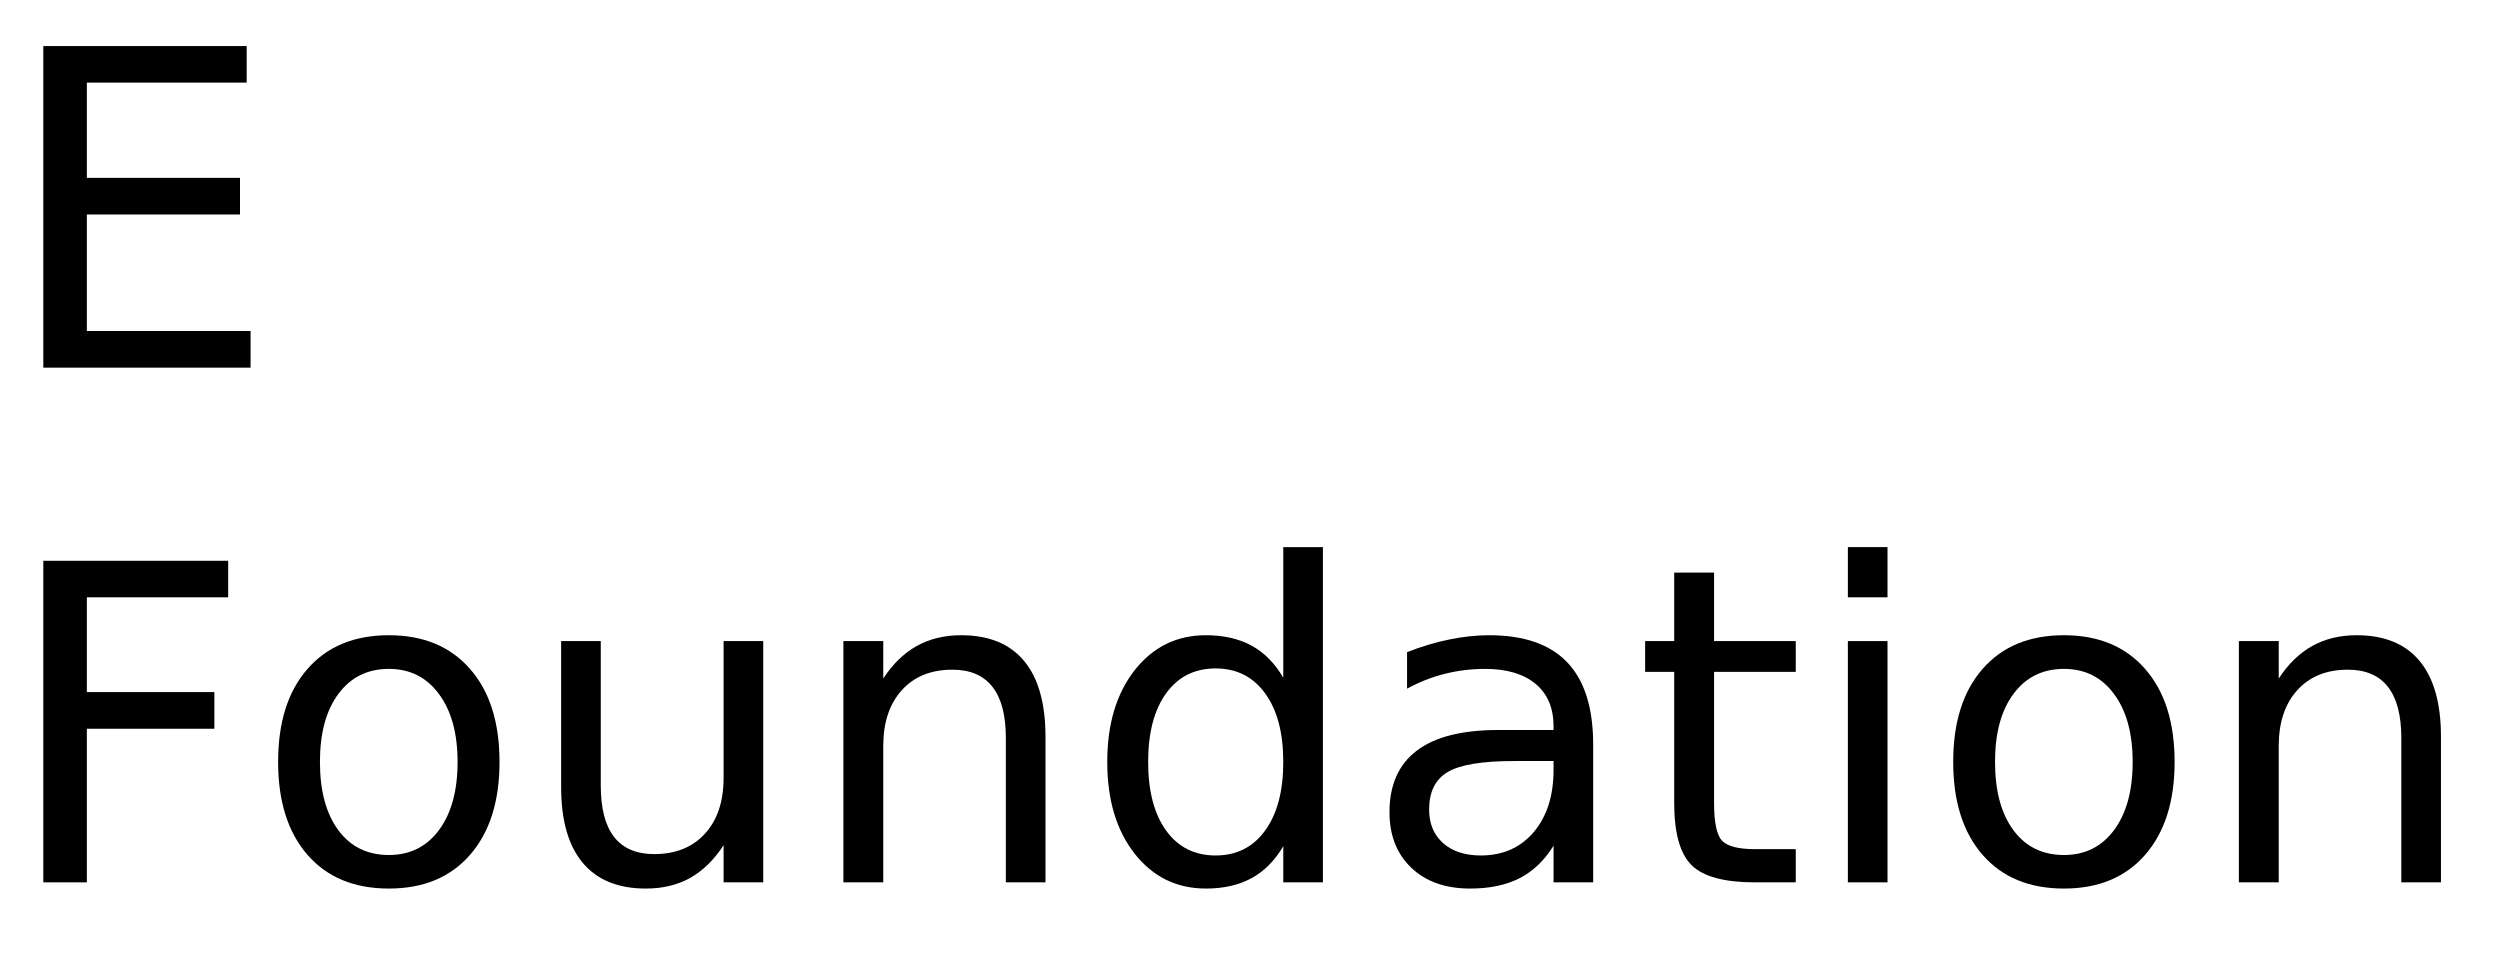
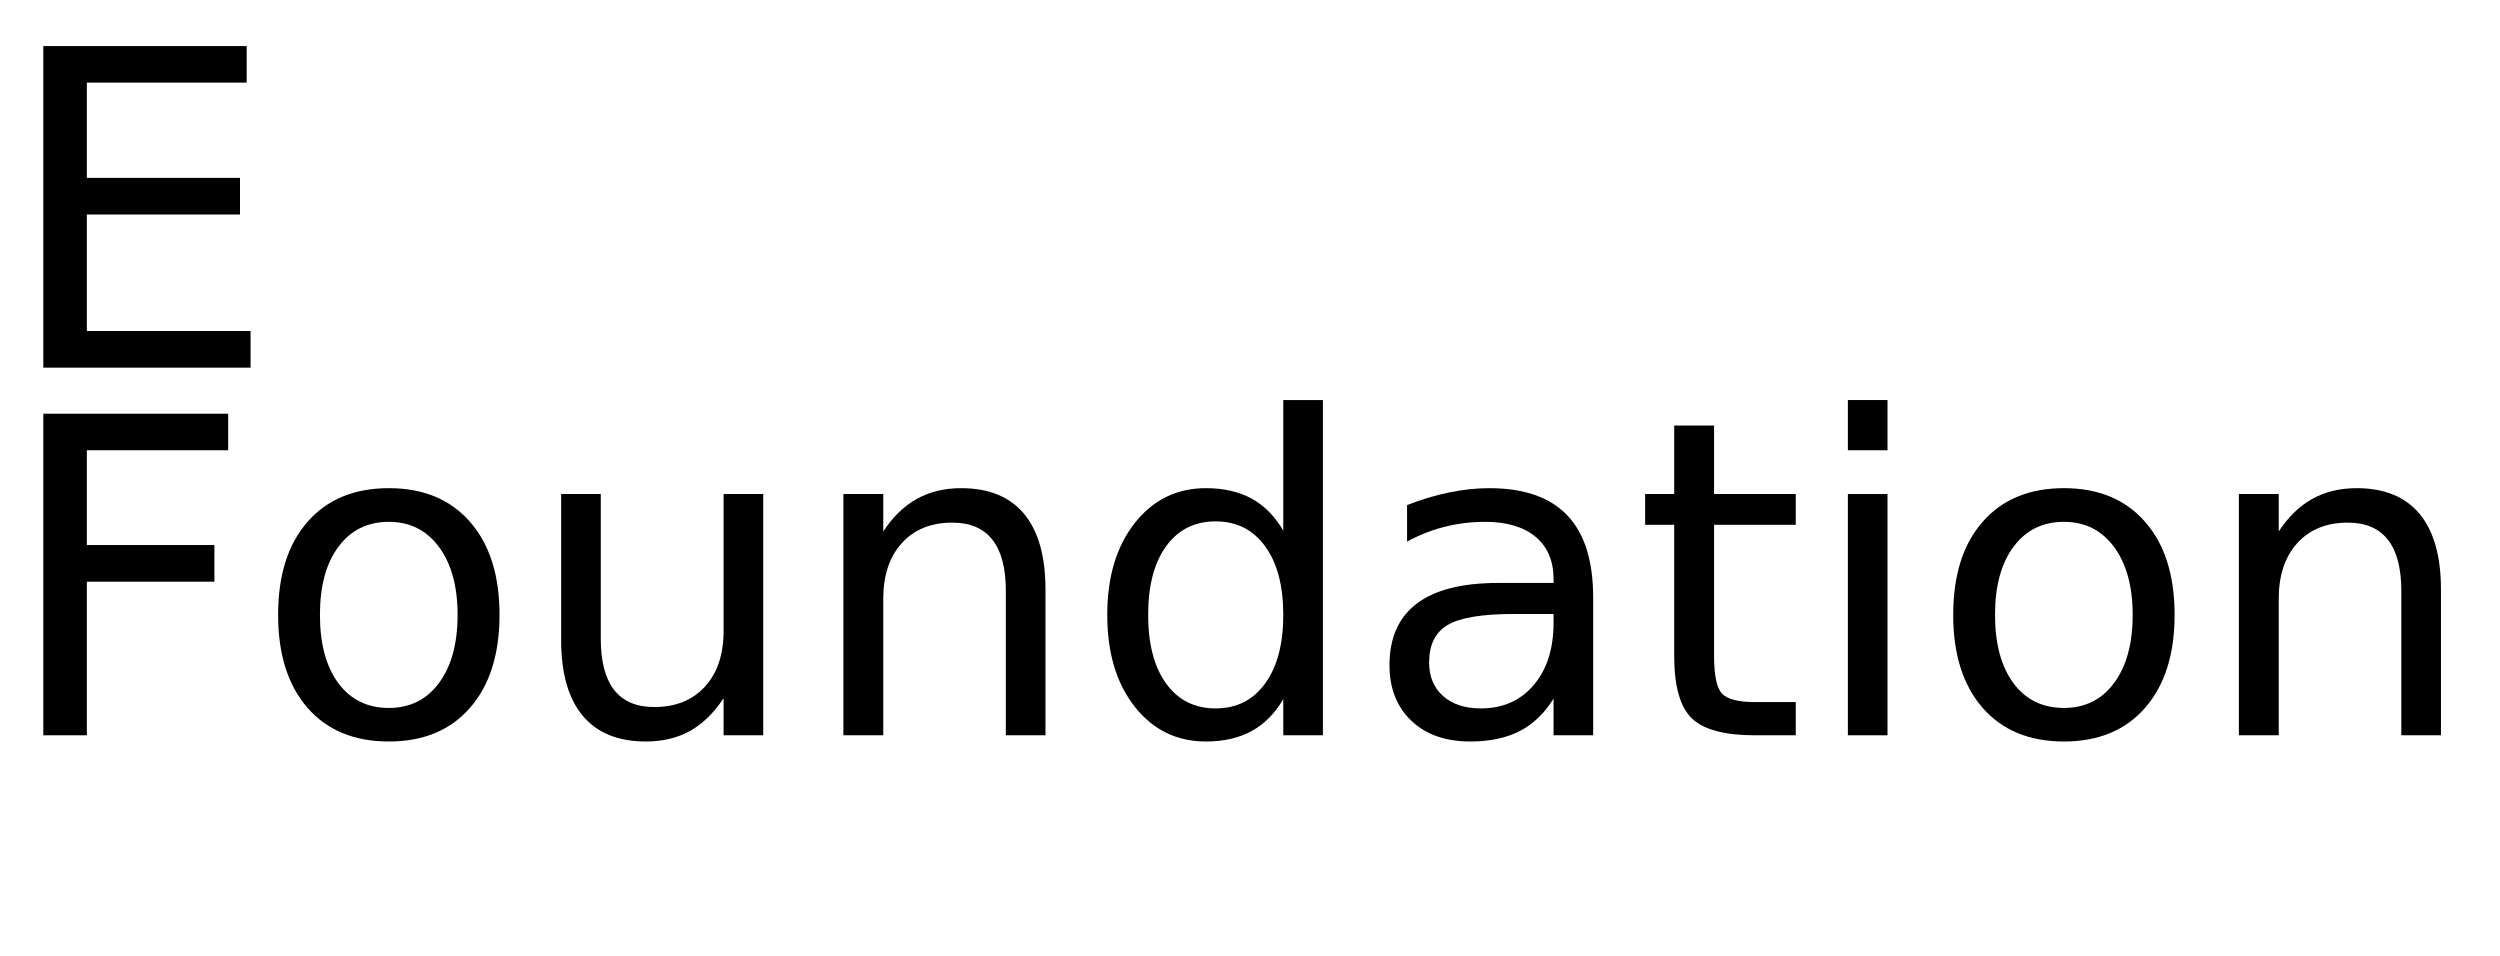
<svg xmlns="http://www.w3.org/2000/svg" xmlns:xlink="http://www.w3.org/1999/xlink" width="340" height="130" viewBox="0 0 340 130">
  <defs>
    <g>
      <g id="glyph-0-0">
        <path d="M 5.891 -43.734 L 33.547 -43.734 L 33.547 -38.766 L 11.812 -38.766 L 11.812 -25.812 L 32.641 -25.812 L 32.641 -20.828 L 11.812 -20.828 L 11.812 -4.984 L 34.078 -4.984 L 34.078 0 L 5.891 0 Z M 5.891 -43.734 " />
      </g>
      <g id="glyph-0-1">
        <path d="M 5.891 -43.734 L 31.031 -43.734 L 31.031 -38.766 L 11.812 -38.766 L 11.812 -25.875 L 29.156 -25.875 L 29.156 -20.891 L 11.812 -20.891 L 11.812 0 L 5.891 0 Z M 5.891 -43.734 " />
      </g>
      <g id="glyph-0-2">
        <path d="M 18.375 -29.031 C 15.477 -29.031 13.191 -27.898 11.516 -25.641 C 9.836 -23.391 9 -20.301 9 -16.375 C 9 -12.445 9.832 -9.352 11.5 -7.094 C 13.164 -4.844 15.457 -3.719 18.375 -3.719 C 21.238 -3.719 23.508 -4.848 25.188 -7.109 C 26.875 -9.379 27.719 -12.469 27.719 -16.375 C 27.719 -20.258 26.875 -23.336 25.188 -25.609 C 23.508 -27.891 21.238 -29.031 18.375 -29.031 Z M 18.375 -33.609 C 23.062 -33.609 26.738 -32.082 29.406 -29.031 C 32.082 -25.988 33.422 -21.77 33.422 -16.375 C 33.422 -11.008 32.082 -6.797 29.406 -3.734 C 26.738 -0.68 23.062 0.844 18.375 0.844 C 13.664 0.844 9.977 -0.68 7.312 -3.734 C 4.645 -6.797 3.312 -11.008 3.312 -16.375 C 3.312 -21.77 4.645 -25.988 7.312 -29.031 C 9.977 -32.082 13.664 -33.609 18.375 -33.609 Z M 18.375 -33.609 " />
      </g>
      <g id="glyph-0-3">
        <path d="M 5.094 -12.953 L 5.094 -32.812 L 10.484 -32.812 L 10.484 -13.156 C 10.484 -10.051 11.086 -7.723 12.297 -6.172 C 13.516 -4.617 15.332 -3.844 17.75 -3.844 C 20.664 -3.844 22.969 -4.77 24.656 -6.625 C 26.344 -8.477 27.188 -11.004 27.188 -14.203 L 27.188 -32.812 L 32.578 -32.812 L 32.578 0 L 27.188 0 L 27.188 -5.047 C 25.875 -3.047 24.352 -1.562 22.625 -0.594 C 20.906 0.363 18.898 0.844 16.609 0.844 C 12.836 0.844 9.973 -0.328 8.016 -2.672 C 6.066 -5.016 5.094 -8.441 5.094 -12.953 Z M 18.656 -33.609 Z M 18.656 -33.609 " />
      </g>
      <g id="glyph-0-4">
        <path d="M 32.938 -19.812 L 32.938 0 L 27.547 0 L 27.547 -19.625 C 27.547 -22.727 26.938 -25.051 25.719 -26.594 C 24.508 -28.145 22.695 -28.922 20.281 -28.922 C 17.363 -28.922 15.066 -27.988 13.391 -26.125 C 11.711 -24.27 10.875 -21.742 10.875 -18.547 L 10.875 0 L 5.453 0 L 5.453 -32.812 L 10.875 -32.812 L 10.875 -27.719 C 12.156 -29.688 13.672 -31.16 15.422 -32.141 C 17.172 -33.117 19.188 -33.609 21.469 -33.609 C 25.238 -33.609 28.094 -32.441 30.031 -30.109 C 31.969 -27.773 32.938 -24.344 32.938 -19.812 Z M 32.938 -19.812 " />
      </g>
      <g id="glyph-0-5">
        <path d="M 27.25 -27.828 L 27.25 -45.594 L 32.641 -45.594 L 32.641 0 L 27.25 0 L 27.25 -4.922 C 26.113 -2.973 24.68 -1.523 22.953 -0.578 C 21.223 0.367 19.148 0.844 16.734 0.844 C 12.766 0.844 9.535 -0.734 7.047 -3.891 C 4.555 -7.055 3.312 -11.219 3.312 -16.375 C 3.312 -21.531 4.555 -25.691 7.047 -28.859 C 9.535 -32.023 12.766 -33.609 16.734 -33.609 C 19.148 -33.609 21.223 -33.133 22.953 -32.188 C 24.68 -31.238 26.113 -29.785 27.25 -27.828 Z M 8.875 -16.375 C 8.875 -12.414 9.688 -9.305 11.312 -7.047 C 12.945 -4.785 15.191 -3.656 18.047 -3.656 C 20.898 -3.656 23.145 -4.785 24.781 -7.047 C 26.426 -9.305 27.25 -12.414 27.25 -16.375 C 27.25 -20.344 26.426 -23.453 24.781 -25.703 C 23.145 -27.961 20.898 -29.094 18.047 -29.094 C 15.191 -29.094 12.945 -27.961 11.312 -25.703 C 9.688 -23.453 8.875 -20.344 8.875 -16.375 Z M 8.875 -16.375 " />
      </g>
      <g id="glyph-0-6">
        <path d="M 20.562 -16.5 C 16.207 -16.5 13.191 -16 11.516 -15 C 9.836 -14 9 -12.301 9 -9.906 C 9 -7.988 9.629 -6.469 10.891 -5.344 C 12.148 -4.219 13.863 -3.656 16.031 -3.656 C 19.02 -3.656 21.414 -4.711 23.219 -6.828 C 25.02 -8.953 25.922 -11.773 25.922 -15.297 L 25.922 -16.5 Z M 31.312 -18.719 L 31.312 0 L 25.922 0 L 25.922 -4.984 C 24.691 -2.992 23.16 -1.523 21.328 -0.578 C 19.492 0.367 17.25 0.844 14.594 0.844 C 11.227 0.844 8.555 -0.098 6.578 -1.984 C 4.598 -3.867 3.609 -6.391 3.609 -9.547 C 3.609 -13.242 4.844 -16.031 7.312 -17.906 C 9.781 -19.781 13.469 -20.719 18.375 -20.719 L 25.922 -20.719 L 25.922 -21.234 C 25.922 -23.723 25.102 -25.645 23.469 -27 C 21.844 -28.352 19.555 -29.031 16.609 -29.031 C 14.734 -29.031 12.906 -28.805 11.125 -28.359 C 9.352 -27.91 7.645 -27.238 6 -26.344 L 6 -31.312 C 7.977 -32.082 9.895 -32.656 11.75 -33.031 C 13.602 -33.414 15.41 -33.609 17.172 -33.609 C 21.91 -33.609 25.453 -32.375 27.797 -29.906 C 30.141 -27.445 31.312 -23.719 31.312 -18.719 Z M 31.312 -18.719 " />
      </g>
      <g id="glyph-0-7">
        <path d="M 10.984 -42.125 L 10.984 -32.812 L 22.094 -32.812 L 22.094 -28.625 L 10.984 -28.625 L 10.984 -10.812 C 10.984 -8.133 11.348 -6.414 12.078 -5.656 C 12.816 -4.895 14.305 -4.516 16.547 -4.516 L 22.094 -4.516 L 22.094 0 L 16.547 0 C 12.391 0 9.52 -0.773 7.938 -2.328 C 6.352 -3.879 5.562 -6.707 5.562 -10.812 L 5.562 -28.625 L 1.609 -28.625 L 1.609 -32.812 L 5.562 -32.812 L 5.562 -42.125 Z M 10.984 -42.125 " />
      </g>
      <g id="glyph-0-8">
        <path d="M 5.656 -32.812 L 11.047 -32.812 L 11.047 0 L 5.656 0 Z M 5.656 -45.594 L 11.047 -45.594 L 11.047 -38.766 L 5.656 -38.766 Z M 5.656 -45.594 " />
      </g>
    </g>
  </defs>
  <g fill="rgb(0%, 0%, 0%)" fill-opacity="1">
    <use xlink:href="#glyph-0-0" x="0" y="50" />
  </g>
  <g fill="rgb(0%, 0%, 0%)" fill-opacity="1">
-     <use xlink:href="#glyph-0-1" x="0" y="120" />
-     <use xlink:href="#glyph-0-2" x="34.512" y="120" />
-     <use xlink:href="#glyph-0-3" x="71.221" y="120" />
-     <use xlink:href="#glyph-0-4" x="109.248" y="120" />
-     <use xlink:href="#glyph-0-5" x="147.275" y="120" />
-     <use xlink:href="#glyph-0-6" x="185.361" y="120" />
-     <use xlink:href="#glyph-0-7" x="222.129" y="120" />
-     <use xlink:href="#glyph-0-8" x="245.654" y="120" />
-     <use xlink:href="#glyph-0-2" x="262.324" y="120" />
-     <use xlink:href="#glyph-0-4" x="299.033" y="120" />
+     <use xlink:href="#glyph-0-1" x="0" y="100" />
+     <use xlink:href="#glyph-0-2" x="34.512" y="100" />
+     <use xlink:href="#glyph-0-3" x="71.221" y="100" />
+     <use xlink:href="#glyph-0-4" x="109.248" y="100" />
+     <use xlink:href="#glyph-0-5" x="147.275" y="100" />
+     <use xlink:href="#glyph-0-6" x="185.361" y="100" />
+     <use xlink:href="#glyph-0-7" x="222.129" y="100" />
+     <use xlink:href="#glyph-0-8" x="245.654" y="100" />
+     <use xlink:href="#glyph-0-2" x="262.324" y="100" />
+     <use xlink:href="#glyph-0-4" x="299.033" y="100" />
  </g>
</svg>
